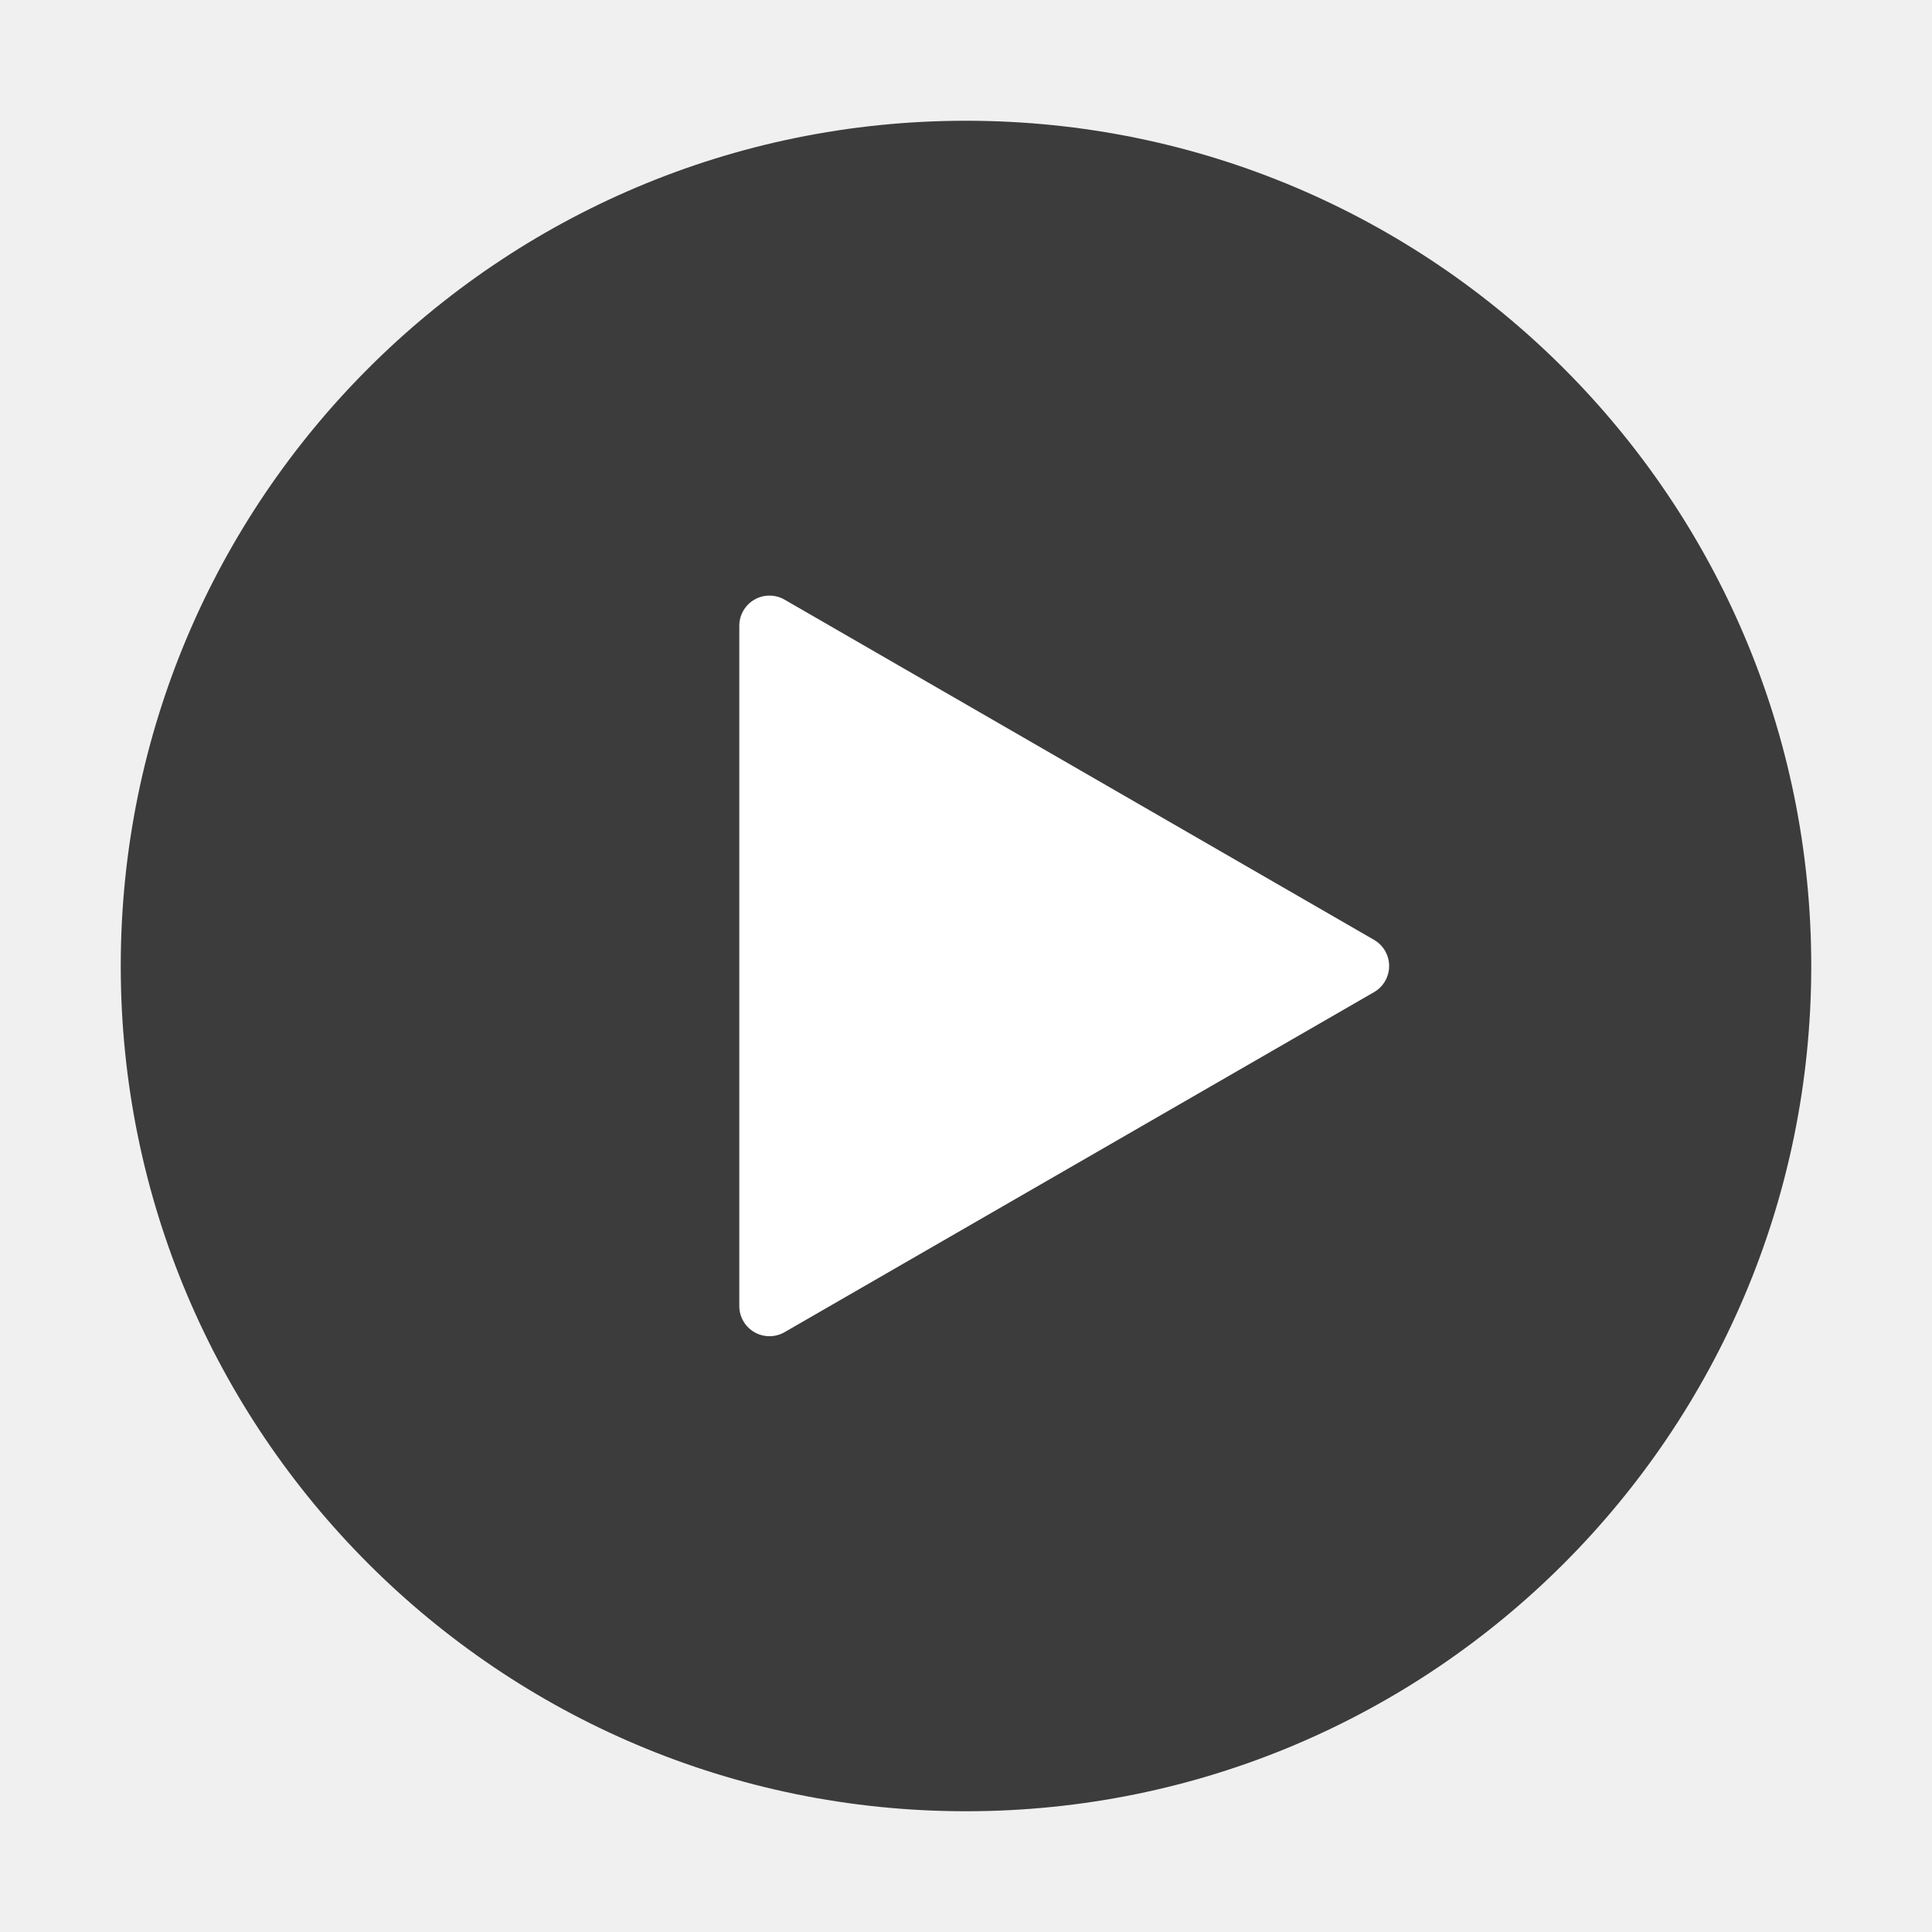
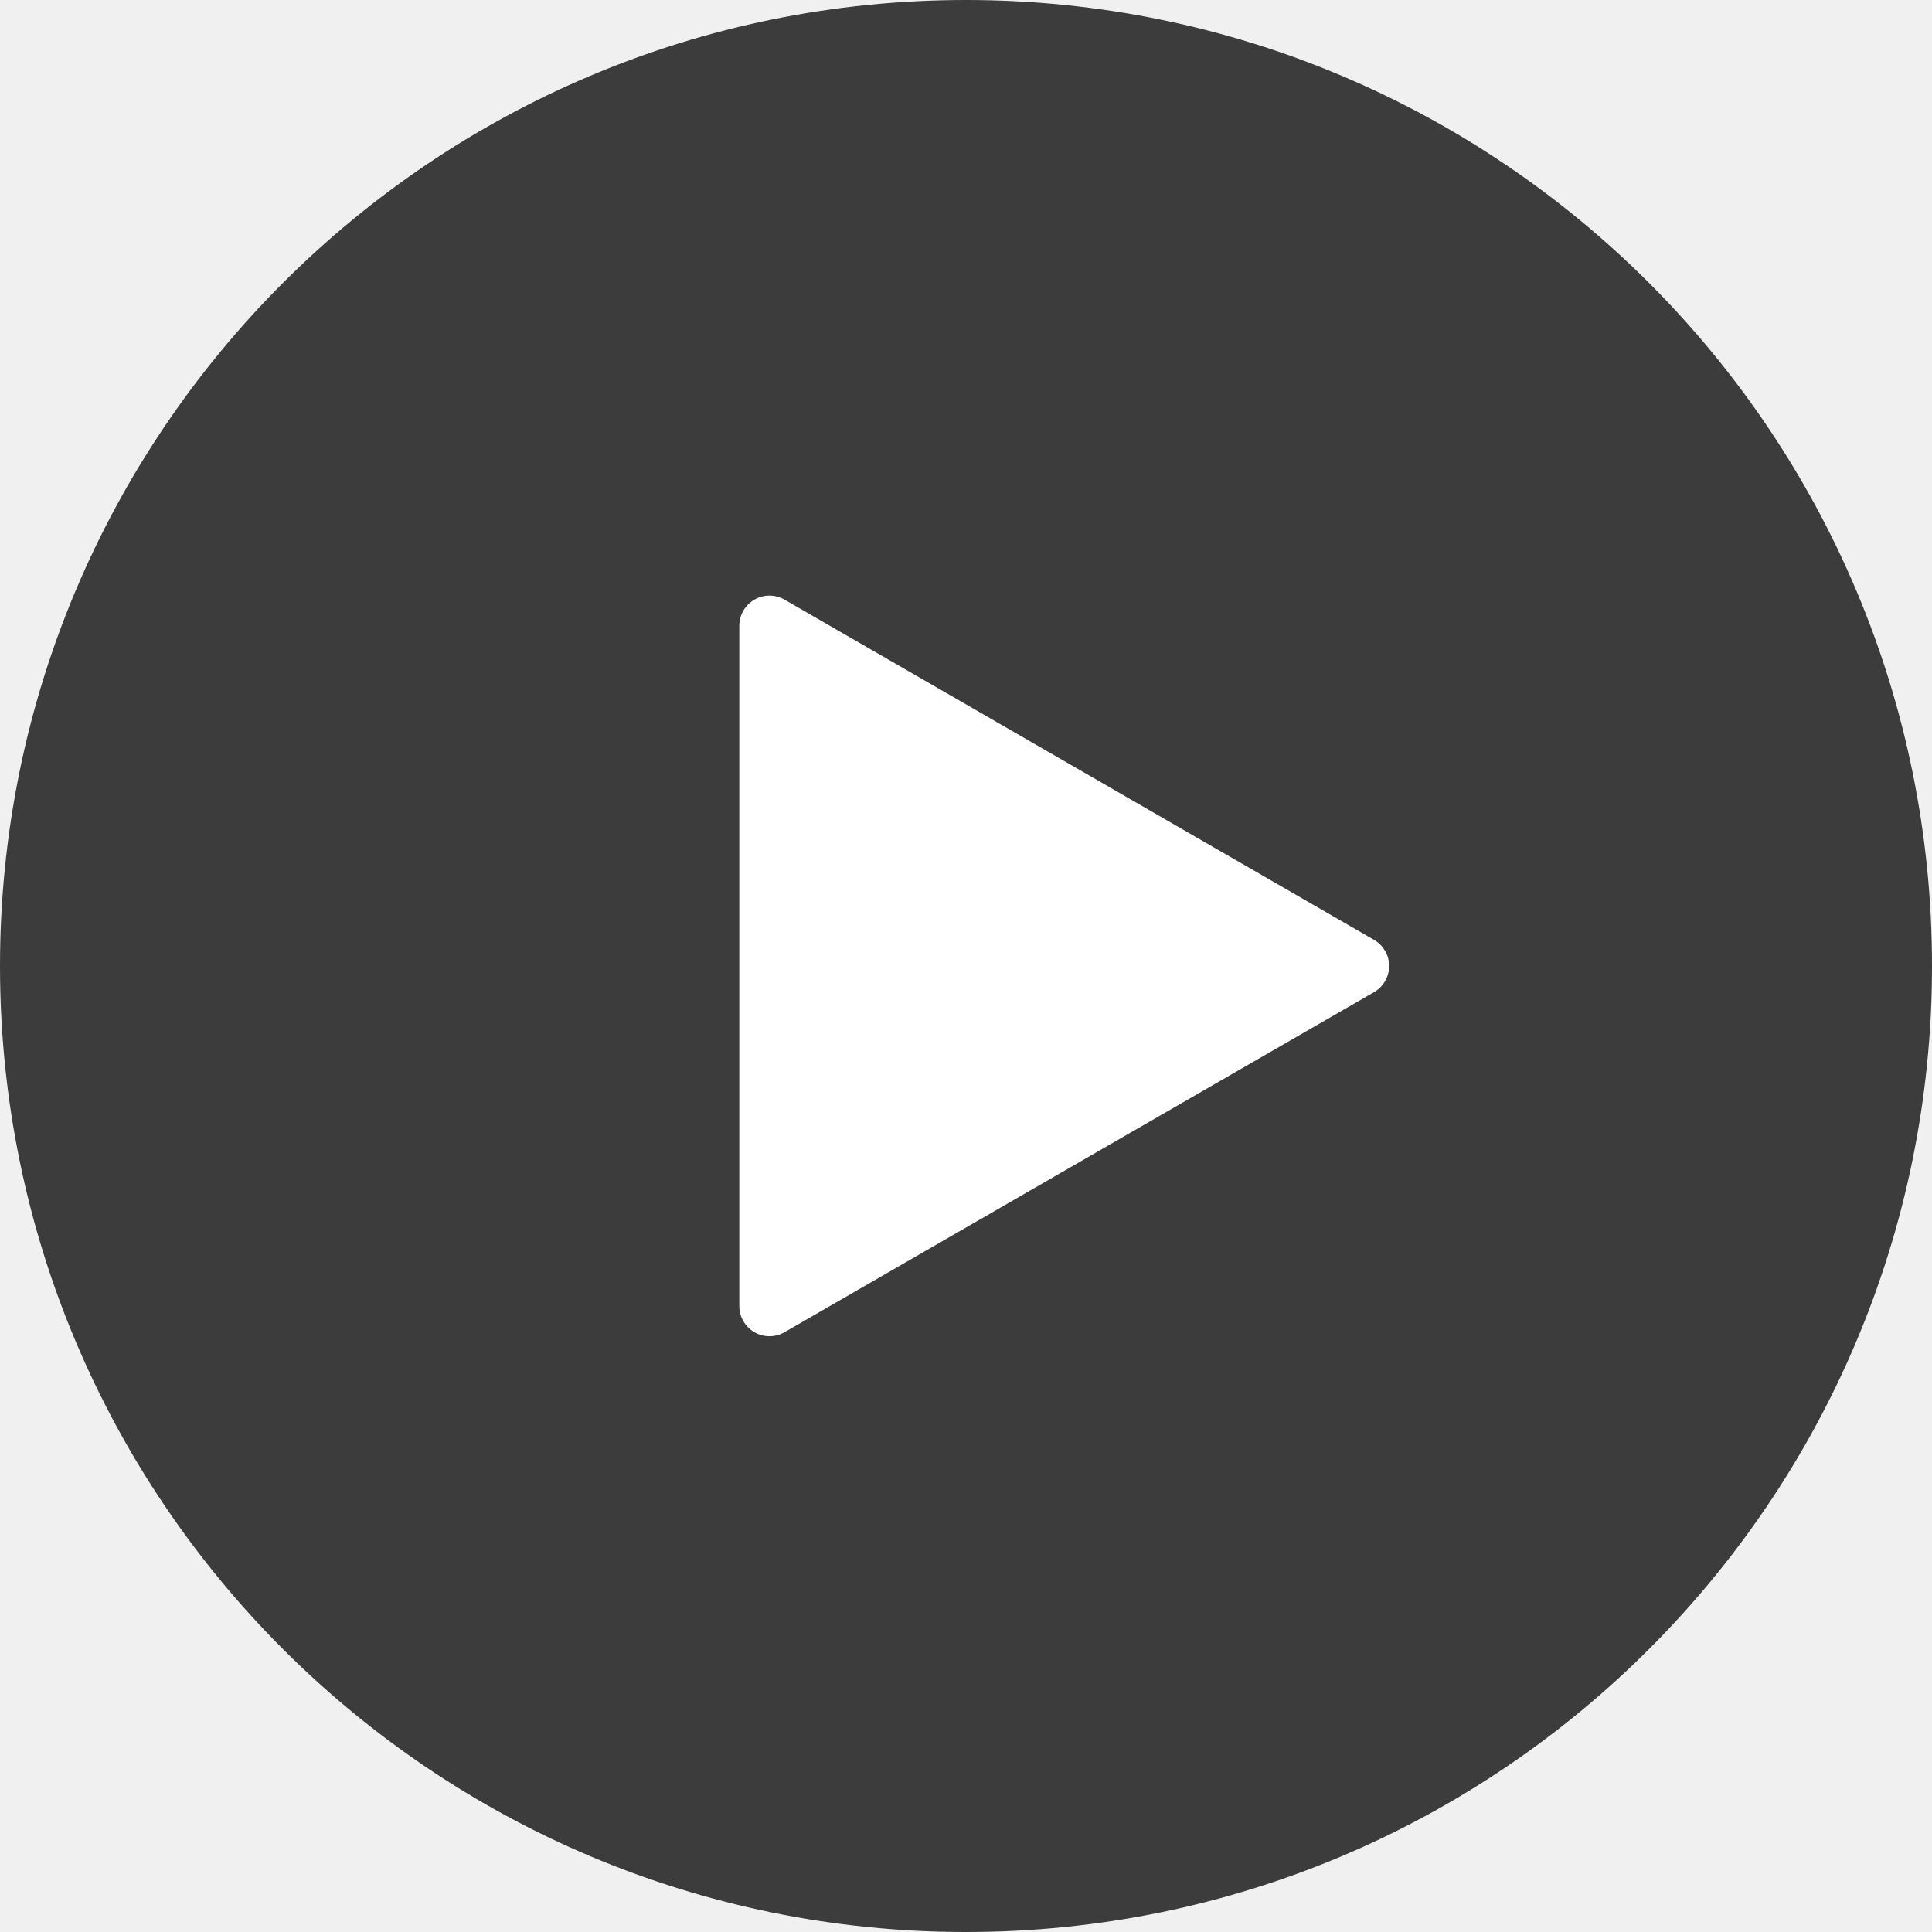
<svg xmlns="http://www.w3.org/2000/svg" viewBox="0 0 64 64">
-   <circle cx="32" cy="32" r="28" opacity=".75" />
+   <circle cx="32" cy="32" r="32" opacity=".75" />
  <path fill="#fff" d="M24.49 20.73v22.54a1 1 0 0 0 1.5.86l19.52-11.26a1 1 0 0 0 0-1.74L26 19.87a1 1 0 0 0-1.51.86z" />
</svg>
